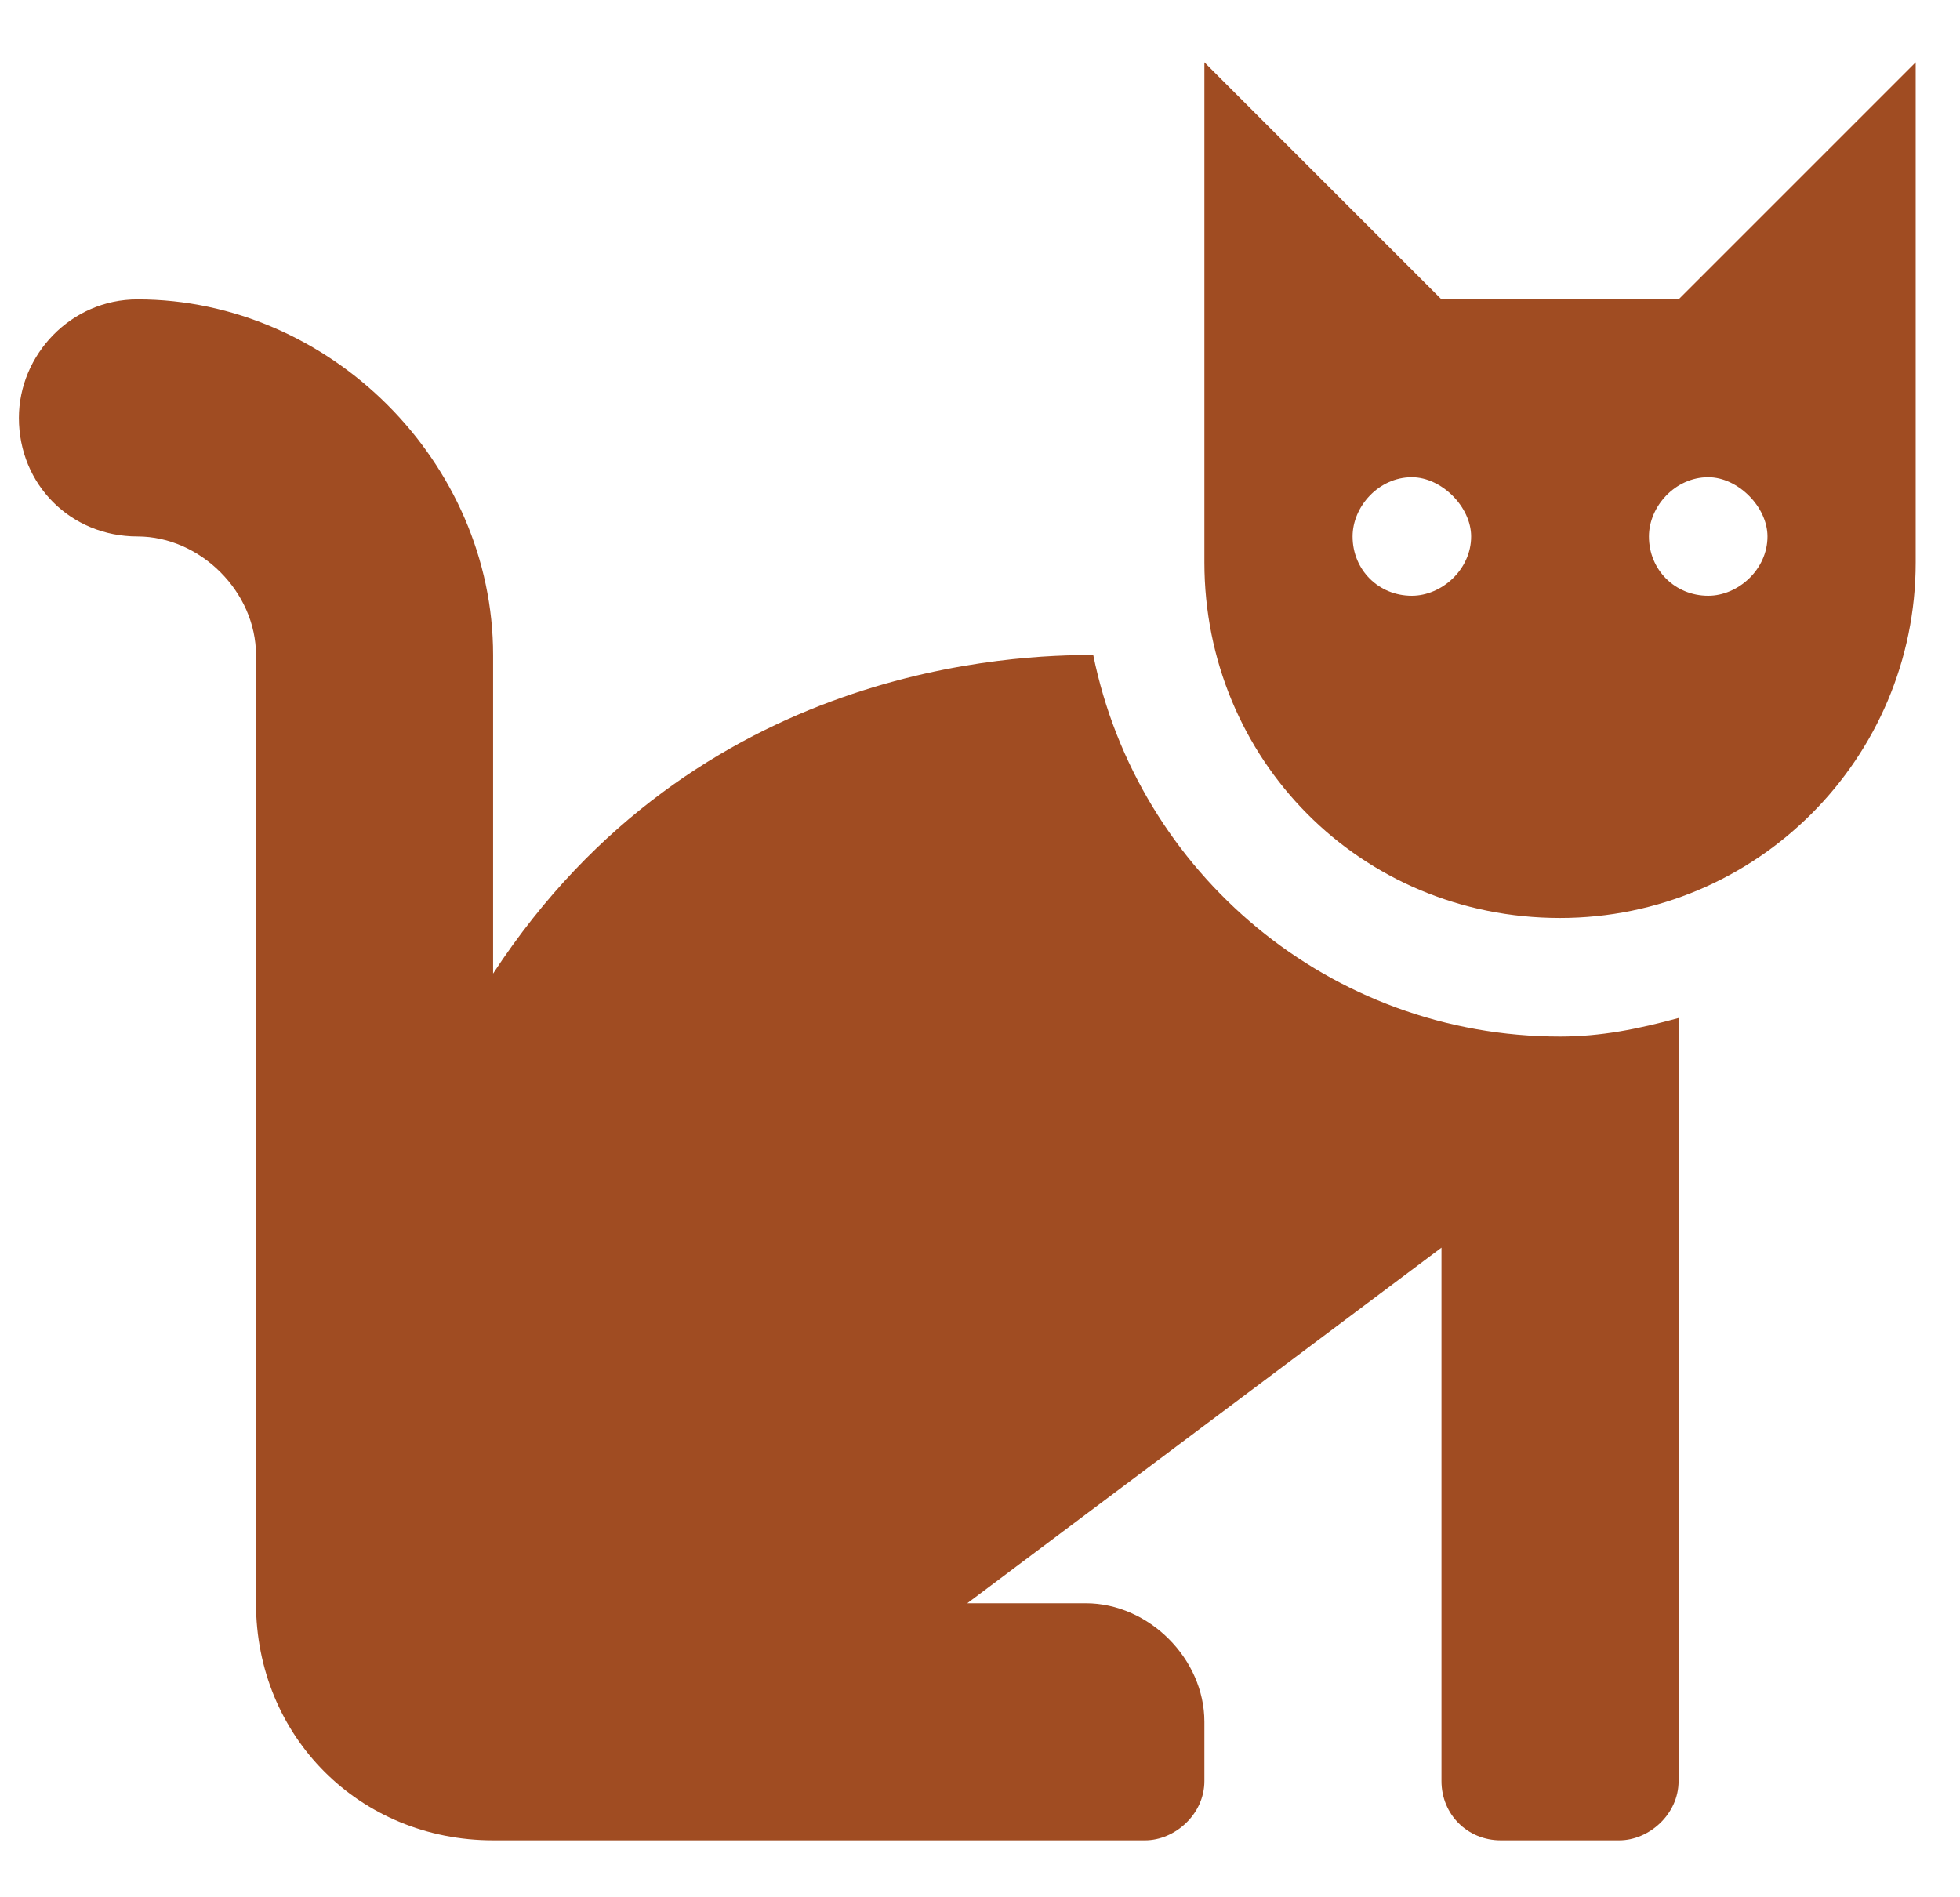
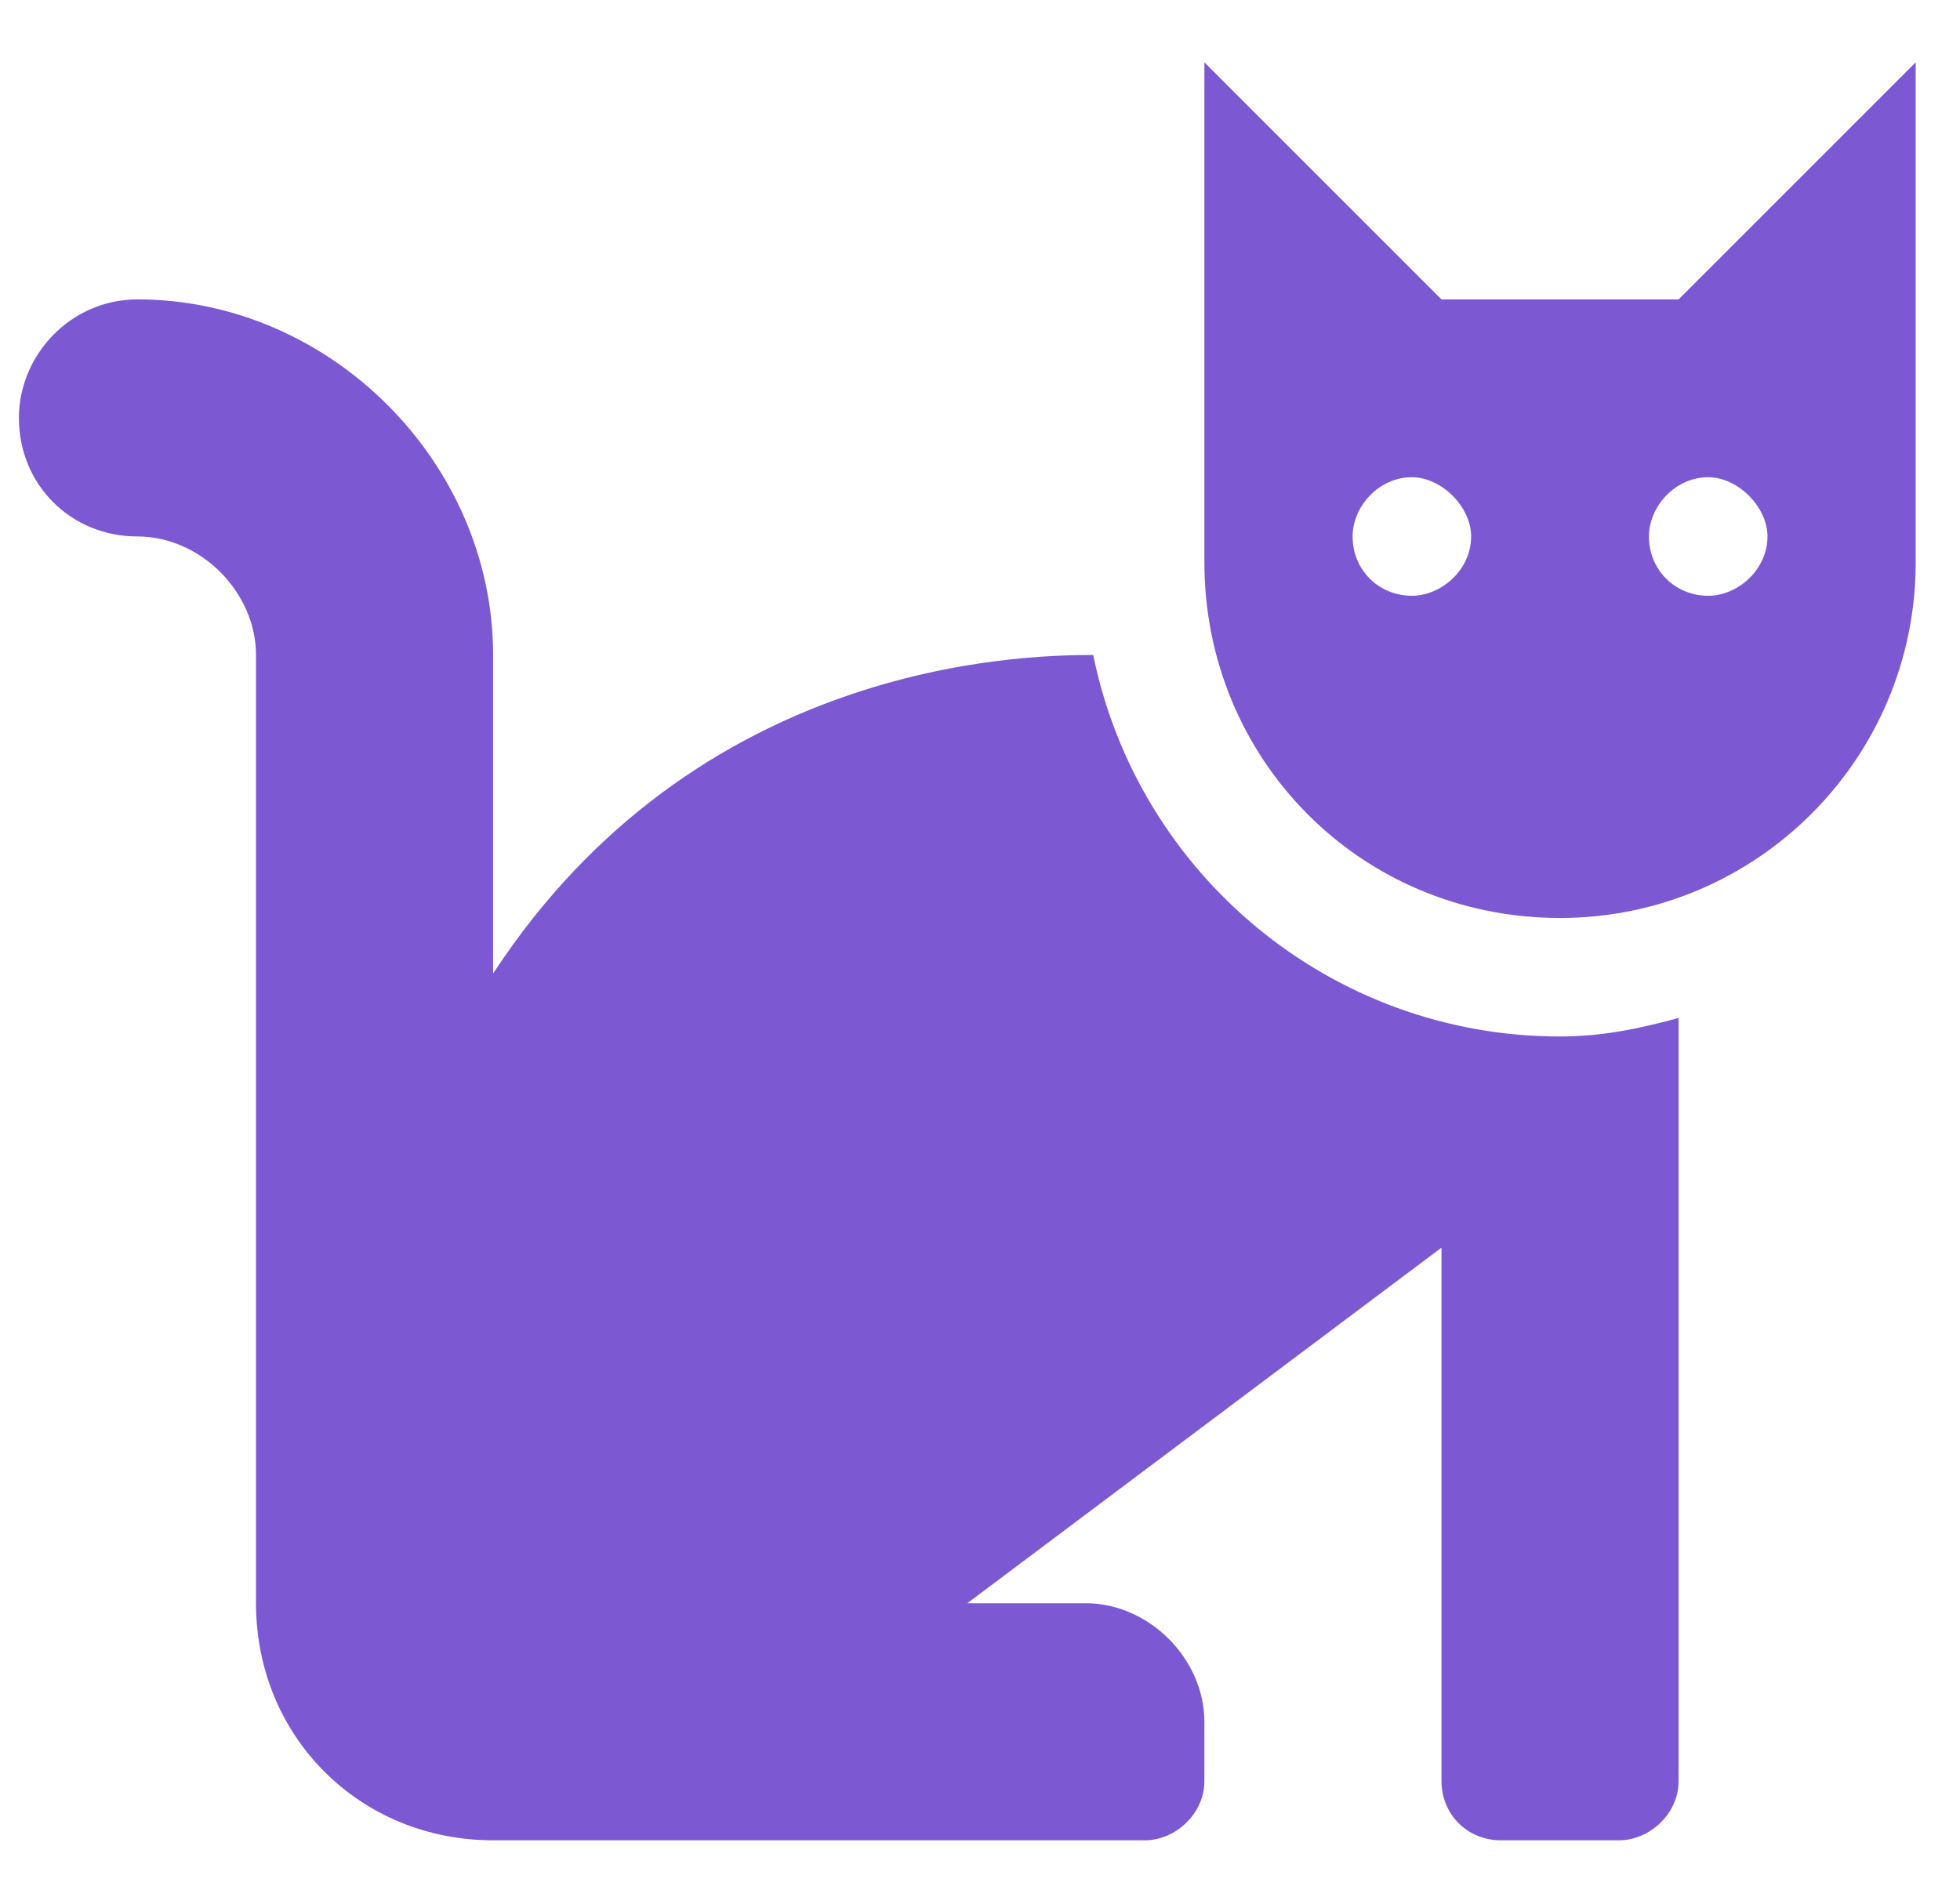
<svg xmlns="http://www.w3.org/2000/svg" width="31" height="30" viewBox="0 0 31 30" fill="none">
-   <path d="M17.291 10.361C16.119 10.361 11.021 10.478 7.799 15.4V10.361C7.799 7.314 5.221 4.736 2.174 4.736C1.119 4.736 0.299 5.615 0.299 6.611C0.299 7.666 1.119 8.486 2.174 8.486C3.17 8.486 4.049 9.365 4.049 10.361V25.361C4.049 27.471 5.689 29.111 7.799 29.111H18.111C18.58 29.111 19.049 28.701 19.049 28.174V27.236C19.049 26.24 18.17 25.361 17.174 25.361H15.299L22.799 19.736V28.174C22.799 28.701 23.209 29.111 23.736 29.111H25.611C26.08 29.111 26.549 28.701 26.549 28.174V16.103C25.904 16.279 25.318 16.396 24.674 16.396C21.041 16.396 17.994 13.818 17.291 10.361ZM26.549 4.736H22.799L19.049 0.986V8.896C19.049 12.002 21.51 14.521 24.674 14.521C27.779 14.521 30.299 12.002 30.299 8.896V0.986L26.549 4.736ZM22.33 9.424C21.803 9.424 21.393 9.013 21.393 8.486C21.393 8.017 21.803 7.549 22.33 7.549C22.799 7.549 23.268 8.017 23.268 8.486C23.268 9.013 22.799 9.424 22.33 9.424ZM27.018 9.424C26.49 9.424 26.08 9.013 26.08 8.486C26.08 8.017 26.49 7.549 27.018 7.549C27.486 7.549 27.955 8.017 27.955 8.486C27.955 9.013 27.486 9.424 27.018 9.424Z" fill="#A04C22" />
+   <path d="M17.291 10.361C16.119 10.361 11.021 10.478 7.799 15.4V10.361C7.799 7.314 5.221 4.736 2.174 4.736C1.119 4.736 0.299 5.615 0.299 6.611C0.299 7.666 1.119 8.486 2.174 8.486C3.17 8.486 4.049 9.365 4.049 10.361V25.361C4.049 27.471 5.689 29.111 7.799 29.111H18.111C18.58 29.111 19.049 28.701 19.049 28.174V27.236C19.049 26.24 18.17 25.361 17.174 25.361H15.299L22.799 19.736V28.174C22.799 28.701 23.209 29.111 23.736 29.111H25.611C26.08 29.111 26.549 28.701 26.549 28.174V16.103C25.904 16.279 25.318 16.396 24.674 16.396C21.041 16.396 17.994 13.818 17.291 10.361ZM26.549 4.736H22.799L19.049 0.986V8.896C19.049 12.002 21.51 14.521 24.674 14.521C27.779 14.521 30.299 12.002 30.299 8.896V0.986L26.549 4.736ZM22.33 9.424C21.803 9.424 21.393 9.013 21.393 8.486C21.393 8.017 21.803 7.549 22.33 7.549C22.799 7.549 23.268 8.017 23.268 8.486C23.268 9.013 22.799 9.424 22.33 9.424ZM27.018 9.424C26.49 9.424 26.08 9.013 26.08 8.486C26.08 8.017 26.49 7.549 27.018 7.549C27.486 7.549 27.955 8.017 27.955 8.486C27.955 9.013 27.486 9.424 27.018 9.424Z" fill="#7C58D3" />
</svg>
